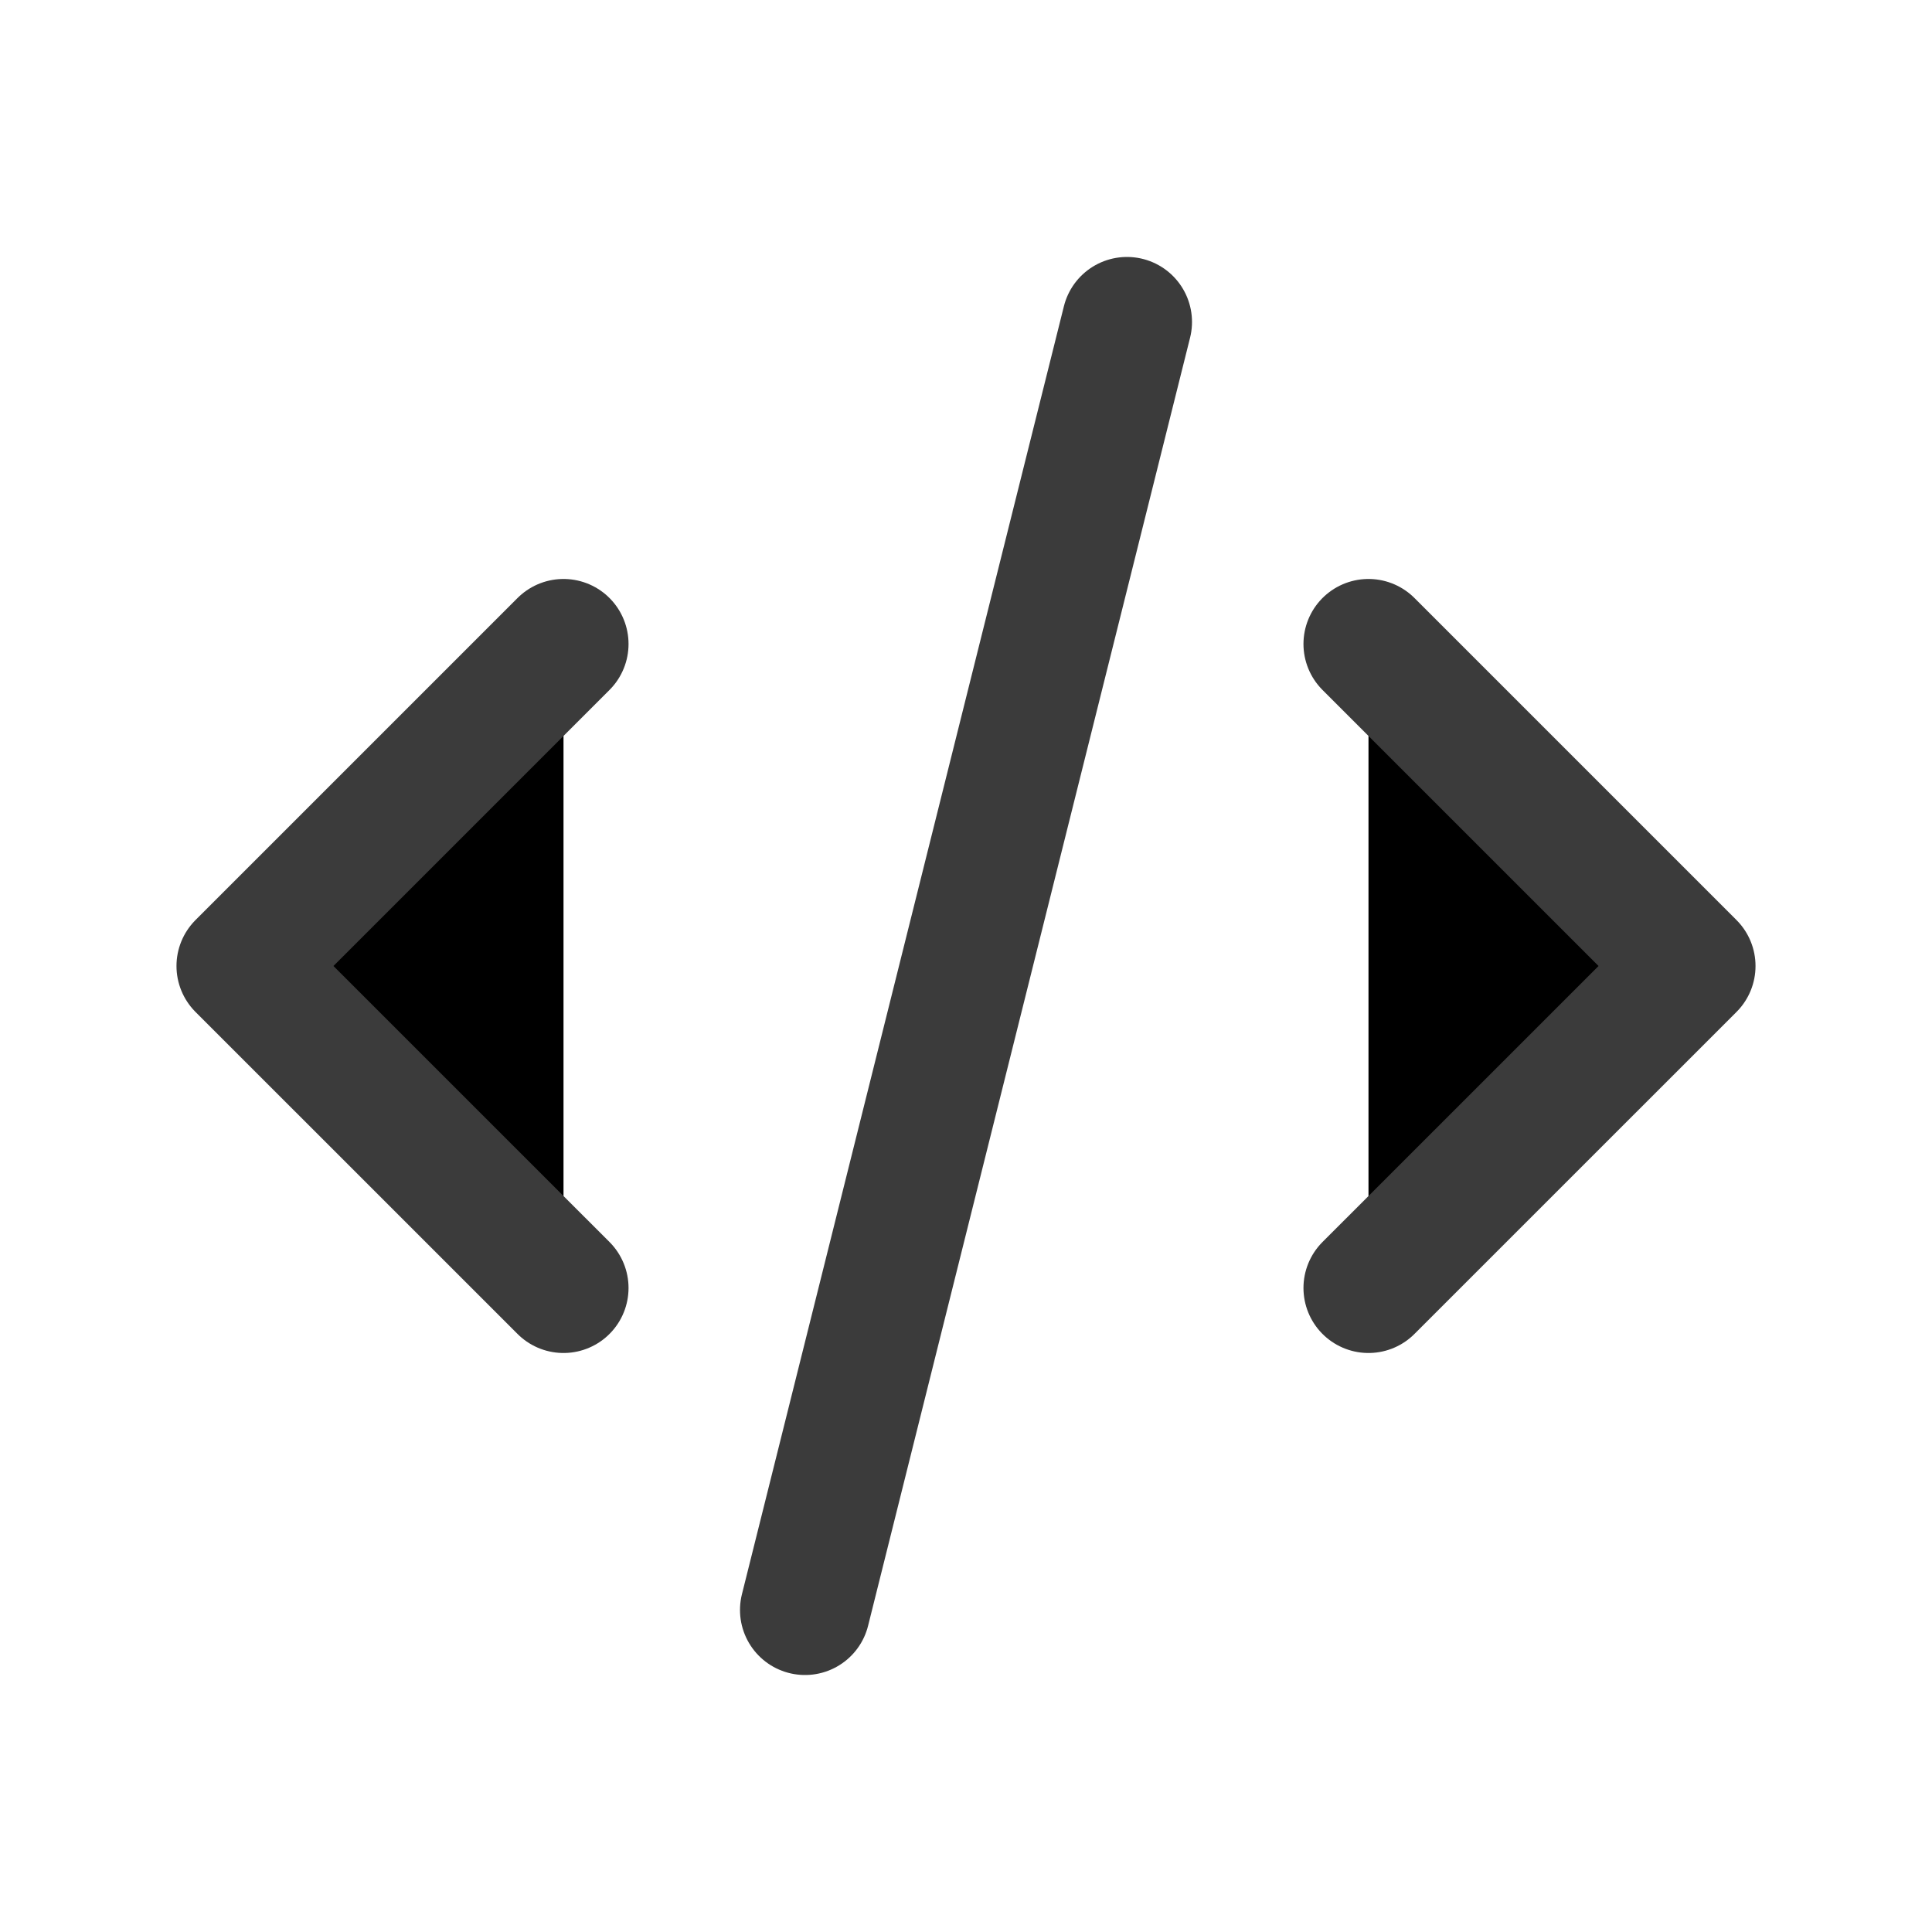
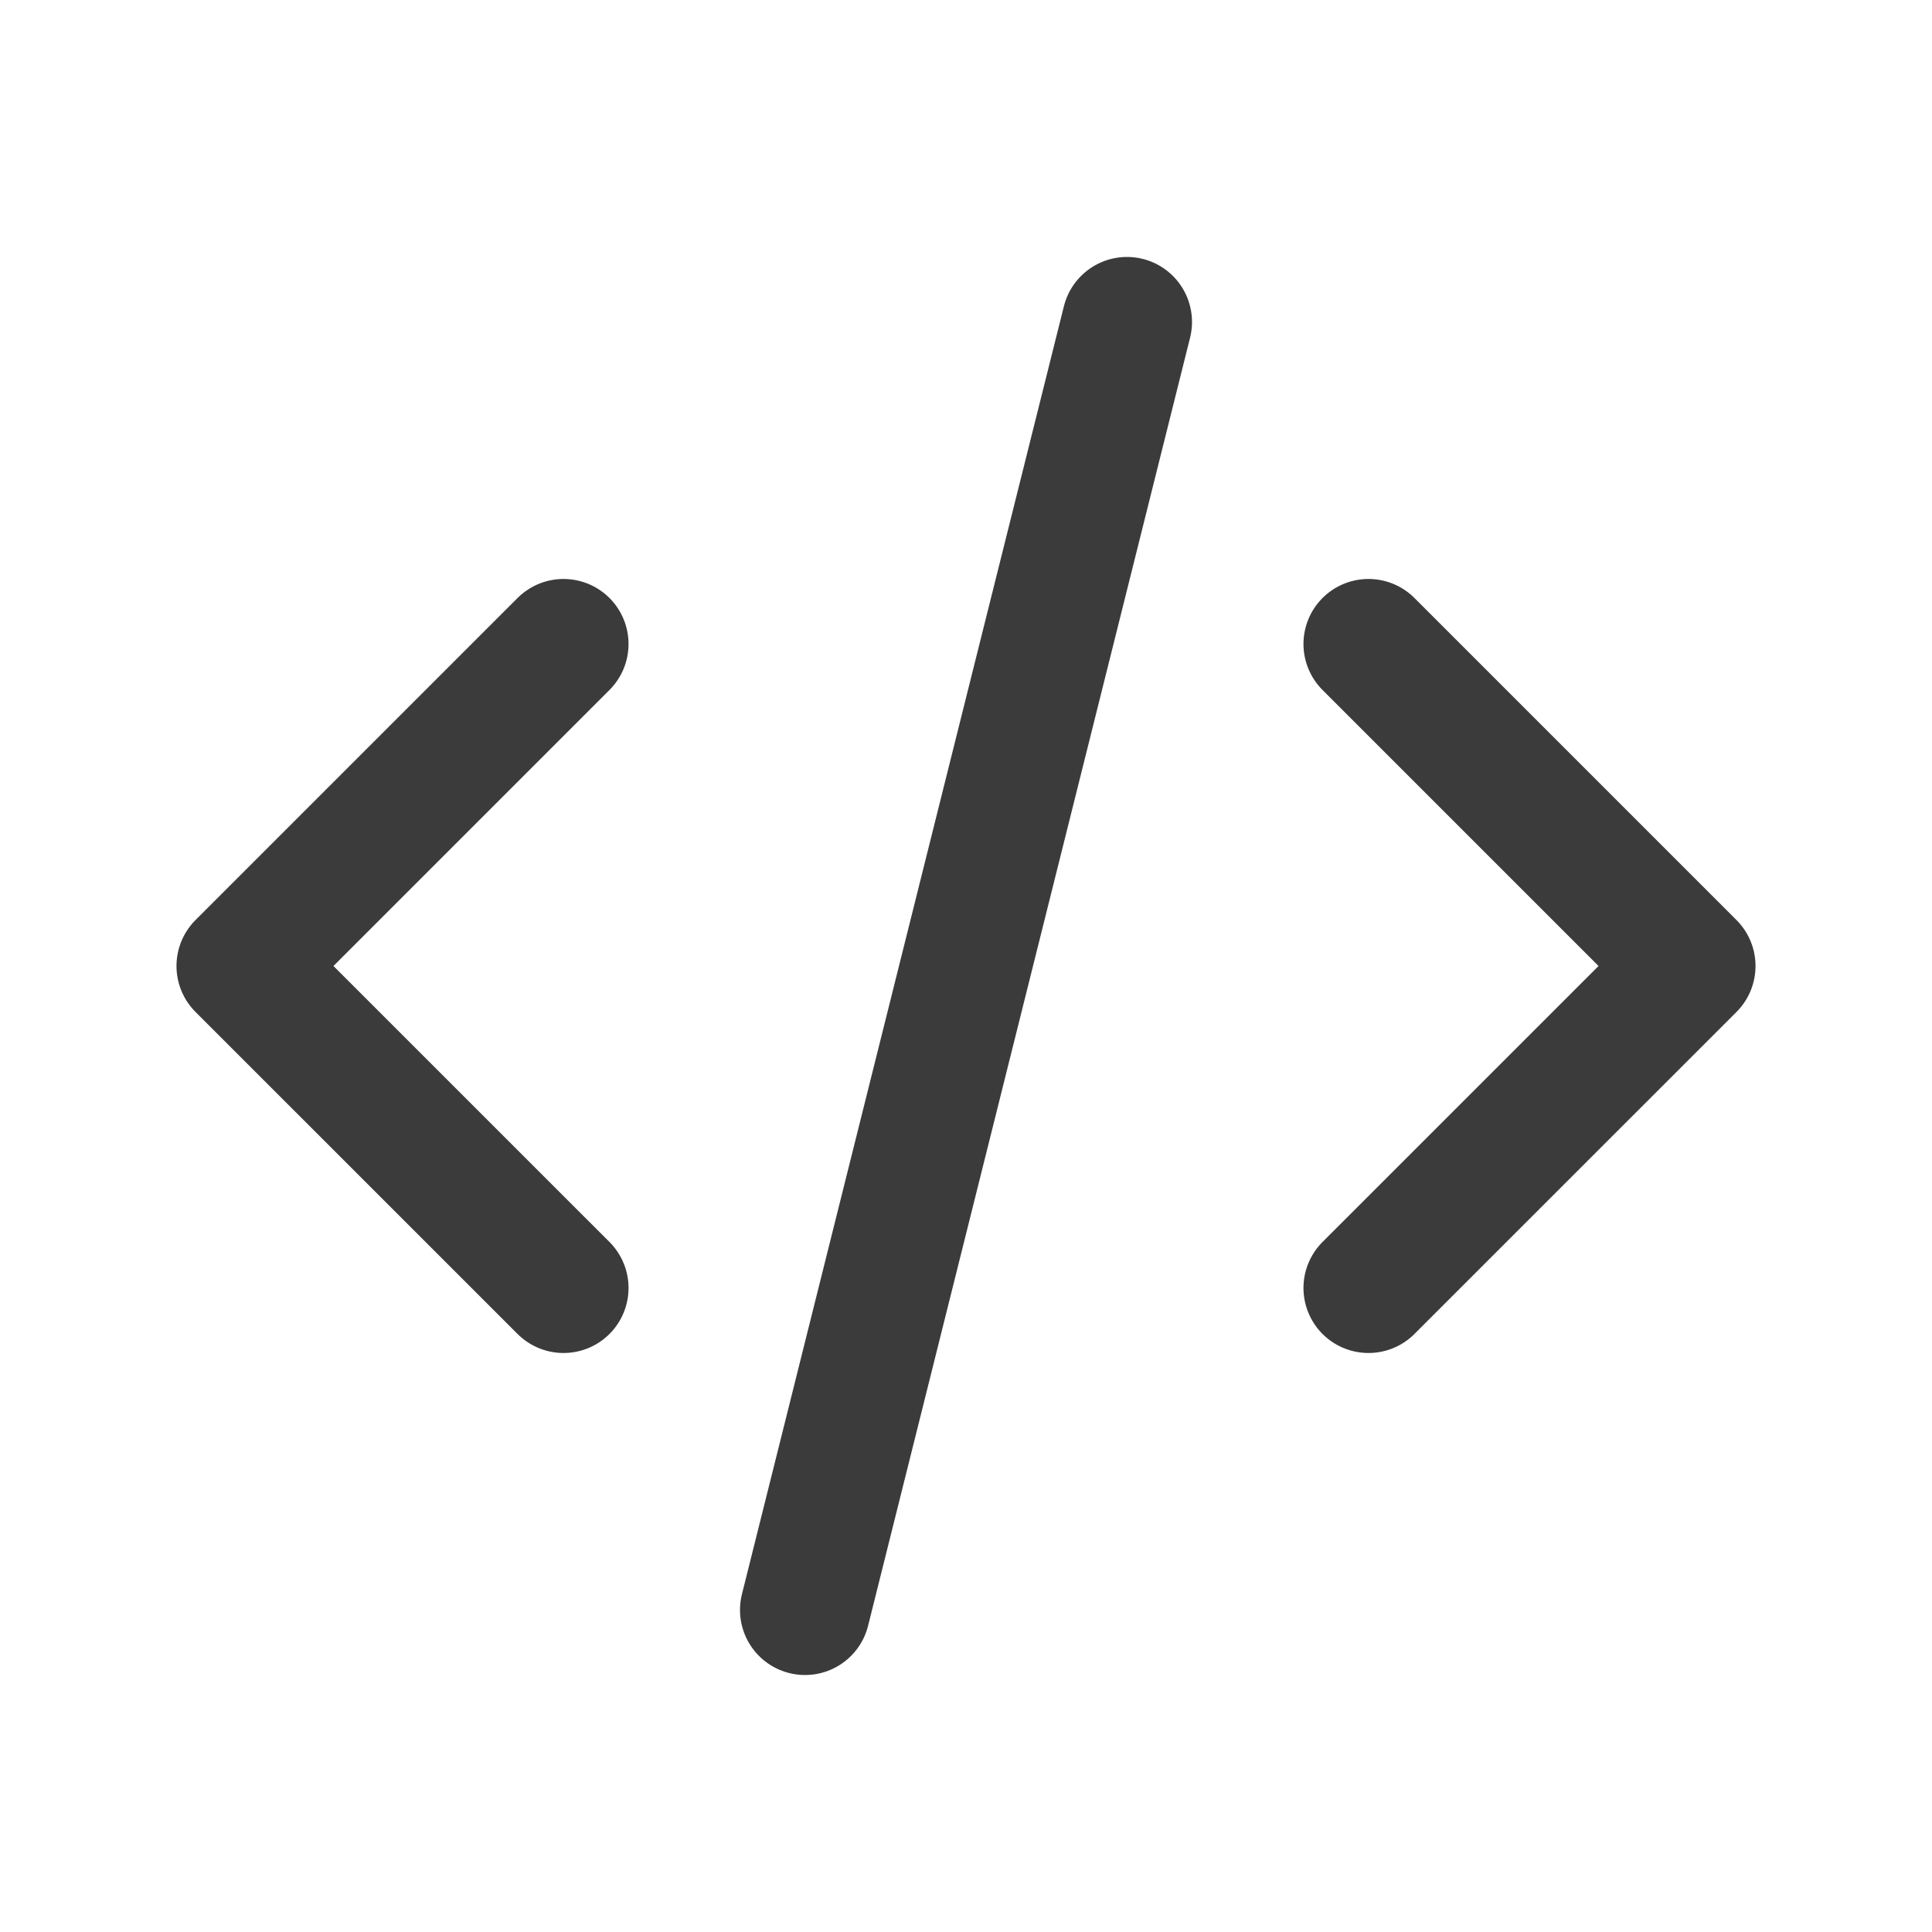
<svg xmlns="http://www.w3.org/2000/svg" width="52" height="52" viewBox="0 0 52 52" fill="none">
-   <path d="M15.167 17.333L6.5 26L15.167 34.666M36.833 17.333L45.5 26L36.833 34.666M30.333 8.666L21.667 43.333" stroke="#3B3B3B" stroke-width="3.5" stroke-linecap="round" stroke-linejoin="round" fill="currentColor" />
+   <path d="M15.167 17.333L6.5 26L15.167 34.666M36.833 17.333L45.5 26L36.833 34.666M30.333 8.666L21.667 43.333" stroke="#3B3B3B" stroke-width="3.5" stroke-linecap="round" stroke-linejoin="round" />
</svg>
